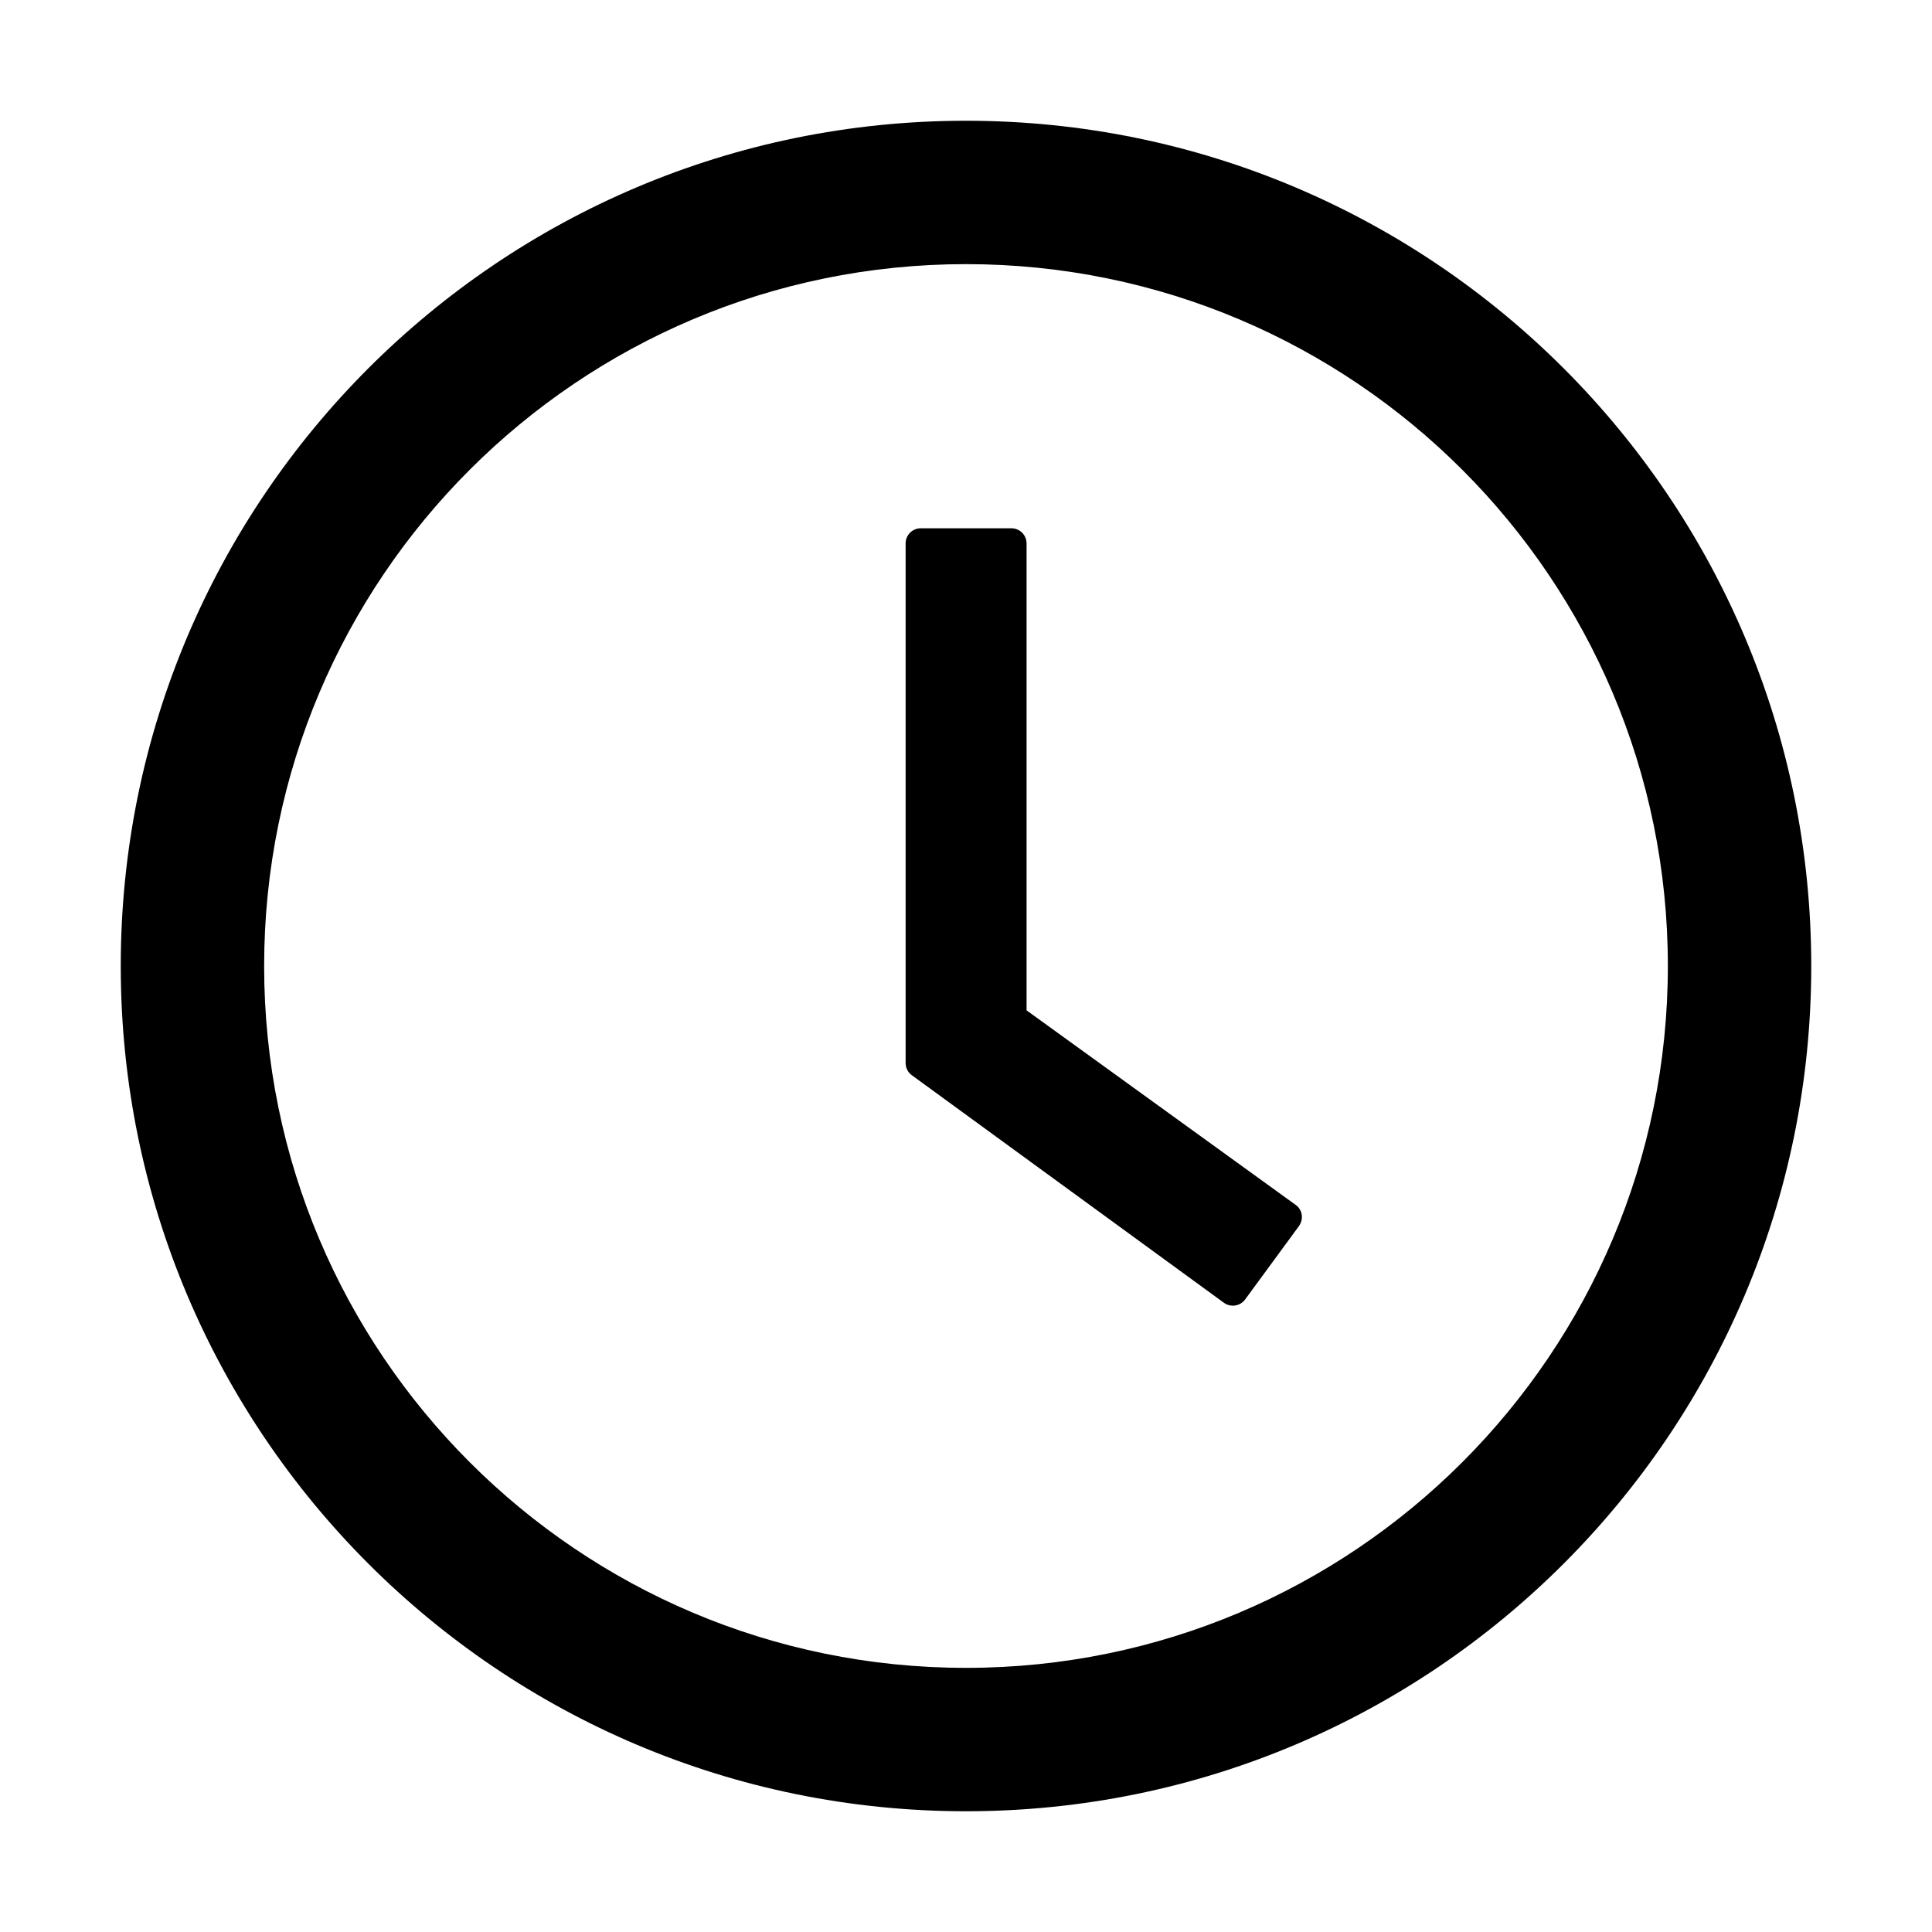
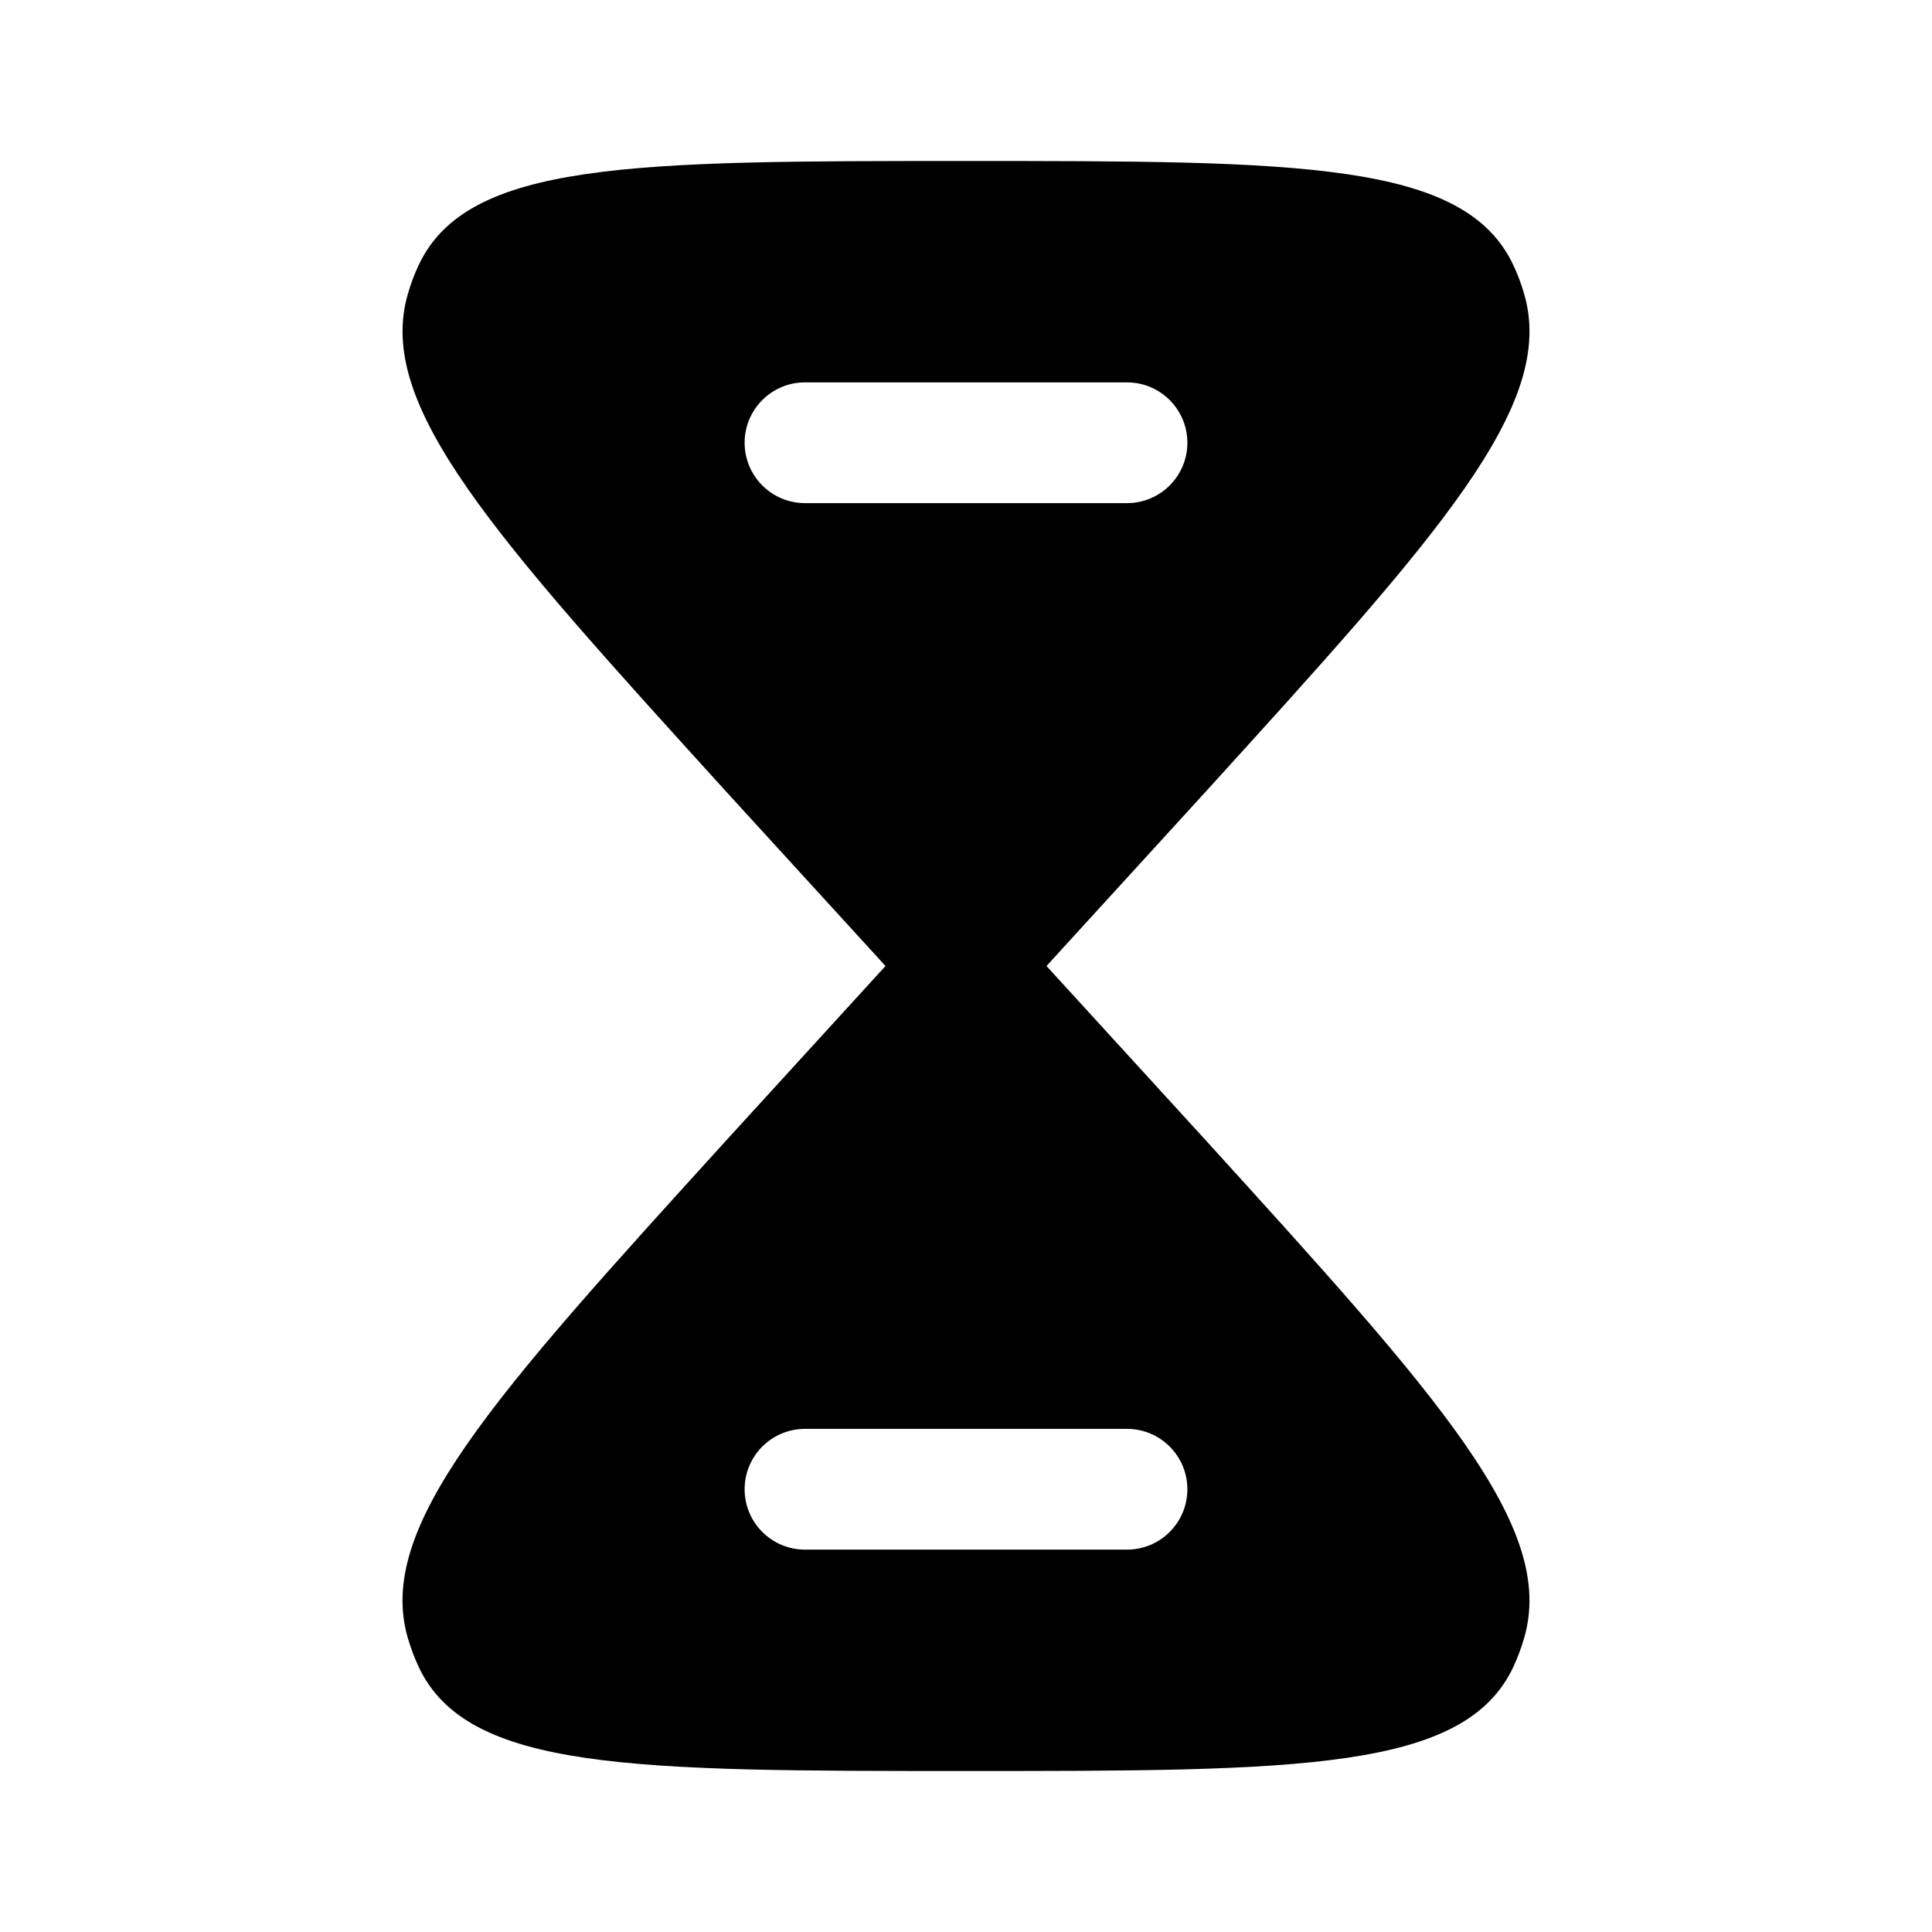
- <svg xmlns="http://www.w3.org/2000/svg" class="icon" viewBox="0 0 1024 1024">
-   <path d="M512 64C264.6 64 64 264.6 64 512s200.6 448 448 448 448-200.6 448-448S759.4 64 512 64zm0 820c-205.4 0-372-166.6-372-372s166.6-372 372-372 372 166.6 372 372-166.6 372-372 372z" />
-   <path d="M686.7 638.6L544.1 535.5V288c0-4.4-3.6-8-8-8H488c-4.4 0-8 3.6-8 8v275.4c0 2.6 1.2 5 3.3 6.5l165.4 120.6c3.6 2.6 8.6 1.8 11.2-1.7l28.6-39c2.6-3.7 1.8-8.7-1.8-11.2z" />
+ <svg xmlns="http://www.w3.org/2000/svg" width="128" height="128" viewBox="0 0 24 24">
+   <path fill="currentColor" fill-rule="evenodd" d="M5.198 3.3C5.8 2 7.867 2 12 2s6.2 0 6.802 1.3q.078.166.13.346c.41 1.387-1.052 2.995-3.974 6.21L13 12l1.958 2.143c2.922 3.216 4.383 4.824 3.974 6.21a2.5 2.5 0 0 1-.13.348C18.2 22 16.133 22 12 22s-6.2 0-6.802-1.3a2.5 2.5 0 0 1-.13-.346c-.41-1.387 1.052-2.995 3.974-6.21L11 12L9.042 9.857C6.12 6.64 4.66 5.033 5.068 3.647q.052-.18.13-.348M10 17.75a.75.75 0 0 0 0 1.5h4a.75.75 0 0 0 0-1.5zM9.25 5.5a.75.75 0 0 1 .75-.75h4a.75.75 0 0 1 0 1.5h-4a.75.75 0 0 1-.75-.75" clip-rule="evenodd" />
</svg>
